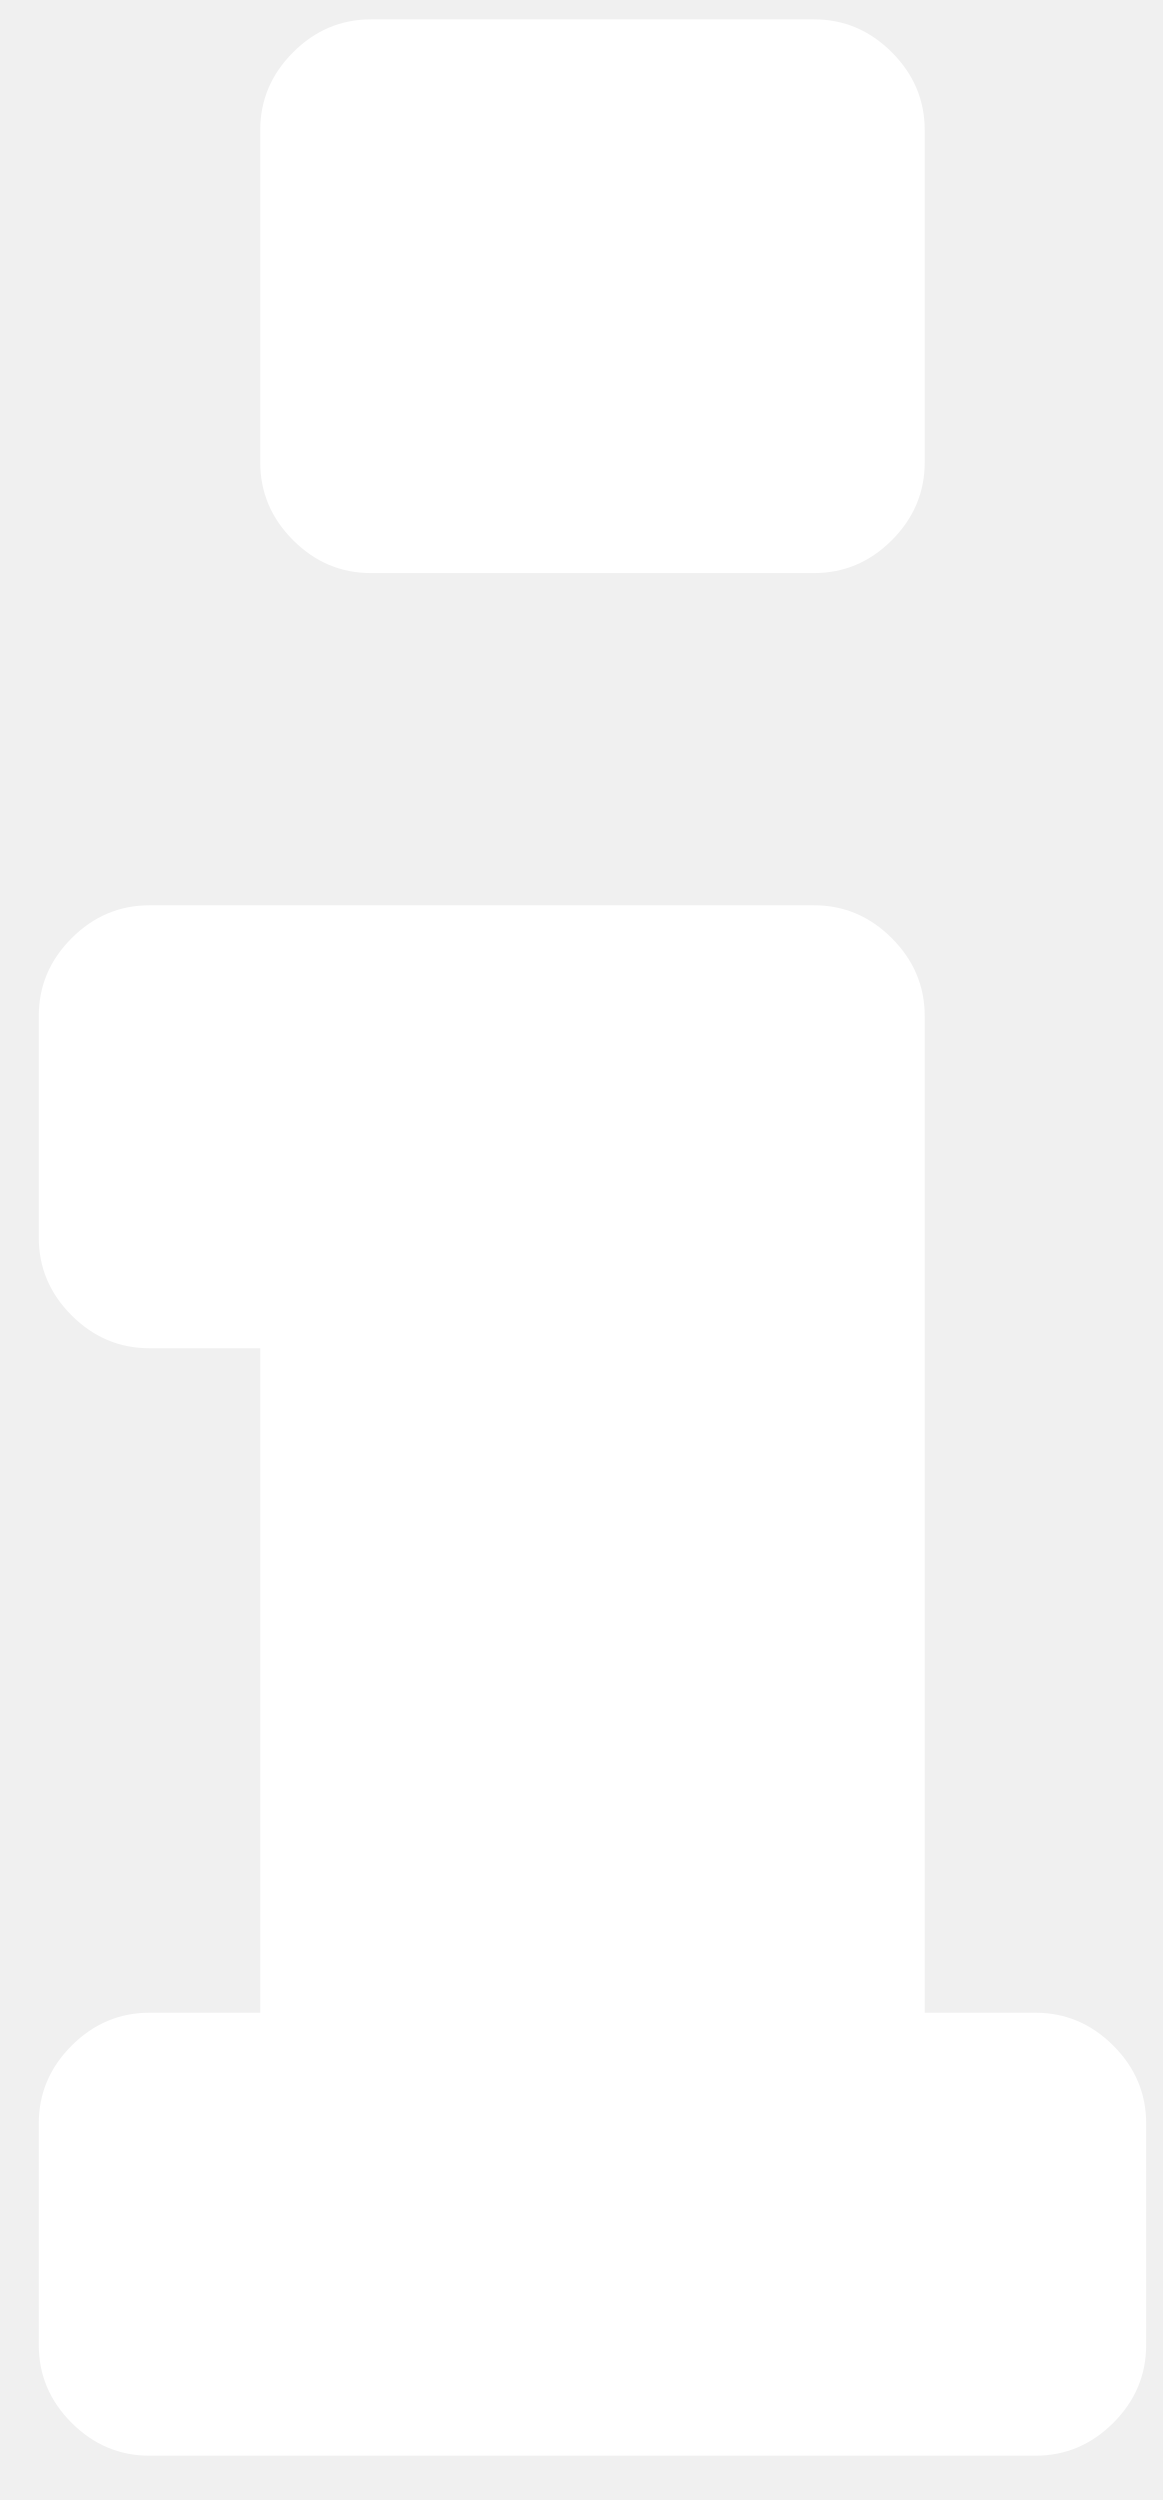
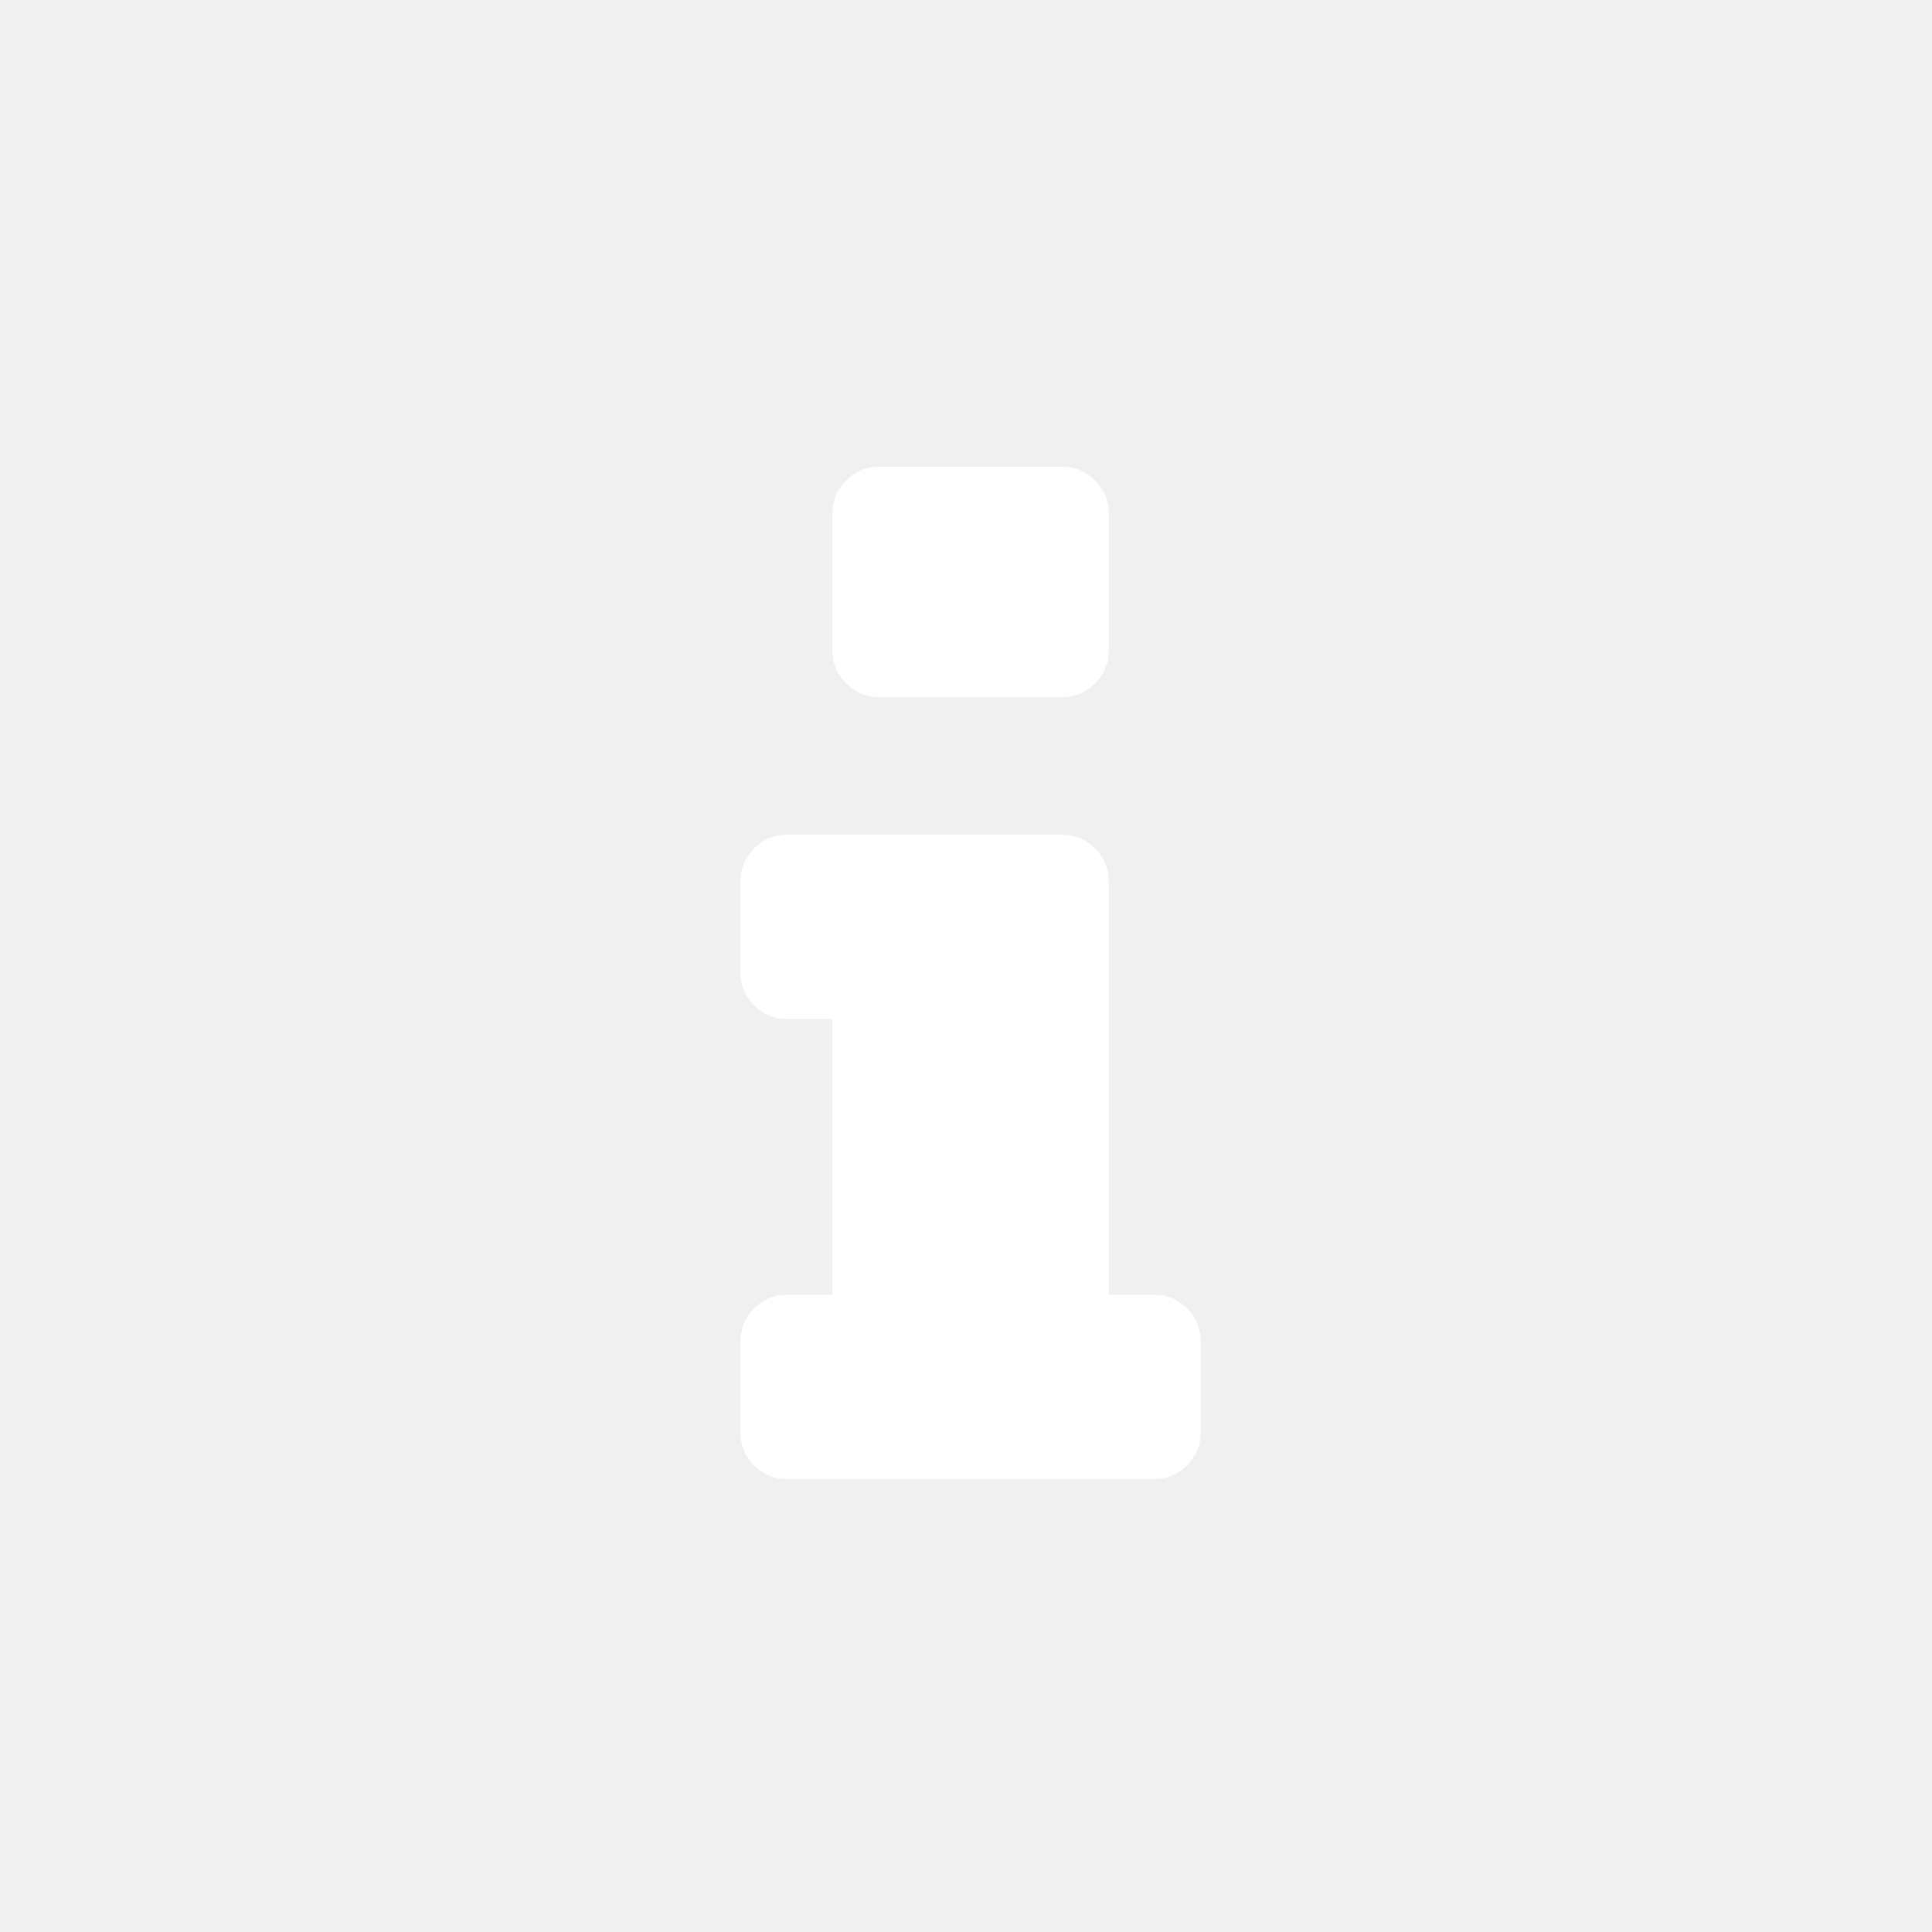
- <svg xmlns="http://www.w3.org/2000/svg" width="20px" height="43px" viewBox="0 0 20 43" version="1.1">
-   <g id="Icons" stroke="none" stroke-width="1" fill="none" fill-rule="evenodd" transform="translate(-1003, -629)">
-     <g id="Icon/Info/White" transform="translate(973, 610)" fill="#FFFFFF">
-       <path d="M49.714,55.524 L49.714,59.333 C49.714,59.849 49.526,60.296 49.149,60.673 C48.772,61.05 48.325,61.238 47.81,61.238 L32.571,61.238 C32.056,61.238 31.609,61.05 31.232,60.673 C30.855,60.296 30.667,59.849 30.667,59.333 L30.667,55.524 C30.667,55.008 30.855,54.562 31.232,54.185 C31.609,53.808 32.056,53.619 32.571,53.619 L34.476,53.619 L34.476,42.19 L32.571,42.19 C32.056,42.19 31.609,42.002 31.232,41.625 C30.855,41.248 30.667,40.802 30.667,40.286 L30.667,36.476 C30.667,35.96 30.855,35.514 31.232,35.137 C31.609,34.76 32.056,34.571 32.571,34.571 L44,34.571 C44.516,34.571 44.962,34.76 45.339,35.137 C45.716,35.514 45.905,35.96 45.905,36.476 L45.905,53.619 L47.81,53.619 C48.325,53.619 48.772,53.808 49.149,54.185 C49.526,54.562 49.714,55.008 49.714,55.524 Z M45.905,21.238 L45.905,26.952 C45.905,27.468 45.716,27.915 45.339,28.292 C44.962,28.669 44.516,28.857 44,28.857 L36.381,28.857 C35.865,28.857 35.419,28.669 35.042,28.292 C34.665,27.915 34.476,27.468 34.476,26.952 L34.476,21.238 C34.476,20.722 34.665,20.276 35.042,19.899 C35.419,19.522 35.865,19.333 36.381,19.333 L44,19.333 C44.516,19.333 44.962,19.522 45.339,19.899 C45.716,20.276 45.905,20.722 45.905,21.238 Z" />
+ <svg xmlns="http://www.w3.org/2000/svg" xmlns:xlink="http://www.w3.org/1999/xlink" width="120px" height="120px" viewBox="0 0 120 120" version="1.1">
+   <defs>
+     <path d="M74.571,83.286 L74.571,89 C74.571,89.774 74.289,90.443 73.723,91.009 C73.158,91.574 72.488,91.857 71.714,91.857 L48.857,91.857 C48.083,91.857 47.414,91.574 46.848,91.009 C46.283,90.443 46,89.774 46,89 L46,83.286 C46,82.512 46.283,81.842 46.848,81.277 C47.414,80.711 48.083,80.429 48.857,80.429 L51.714,80.429 L51.714,63.286 L48.857,63.286 C48.083,63.286 47.414,63.003 46.848,62.438 C46.283,61.872 46,61.202 46,60.429 L46,54.714 C46,53.94 46.283,53.271 46.848,52.705 C47.414,52.14 48.083,51.857 48.857,51.857 L66,51.857 C66.774,51.857 67.443,52.14 68.009,52.705 C68.574,53.271 68.857,53.94 68.857,54.714 L68.857,80.429 L71.714,80.429 C72.488,80.429 73.158,80.711 73.723,81.277 C74.289,81.842 74.571,82.512 74.571,83.286 Z M68.857,31.857 L68.857,40.429 C68.857,41.202 68.574,41.872 68.009,42.438 C67.443,43.003 66.774,43.286 66,43.286 L54.571,43.286 C53.798,43.286 53.128,43.003 52.562,42.438 C51.997,41.872 51.714,41.202 51.714,40.429 L51.714,31.857 C51.714,31.083 51.997,30.414 52.562,29.848 C53.128,29.283 53.798,29 54.571,29 L66,29 C66.774,29 67.443,29.283 68.009,29.848 C68.574,30.414 68.857,31.083 68.857,31.857 Z" id="path-1" />
+   </defs>
+   <g id="Icons" stroke="none" stroke-width="1" fill="none" fill-rule="evenodd">
+     <g id="Icon/Info">
+       <mask id="mask-2" fill="white">
+         <use xlink:href="#path-1" />
+       </mask>
+       <use fill="#FFFFFF" xlink:href="#path-1" />
+       <g id="Color-alias/Icons/Icon-Light" mask="url(#mask-2)" fill="#FFFFFF">
+         <g id="Color/White">
+           <rect id="Sample" x="0" y="0" width="120" height="120" />
+         </g>
+       </g>
    </g>
  </g>
</svg>
